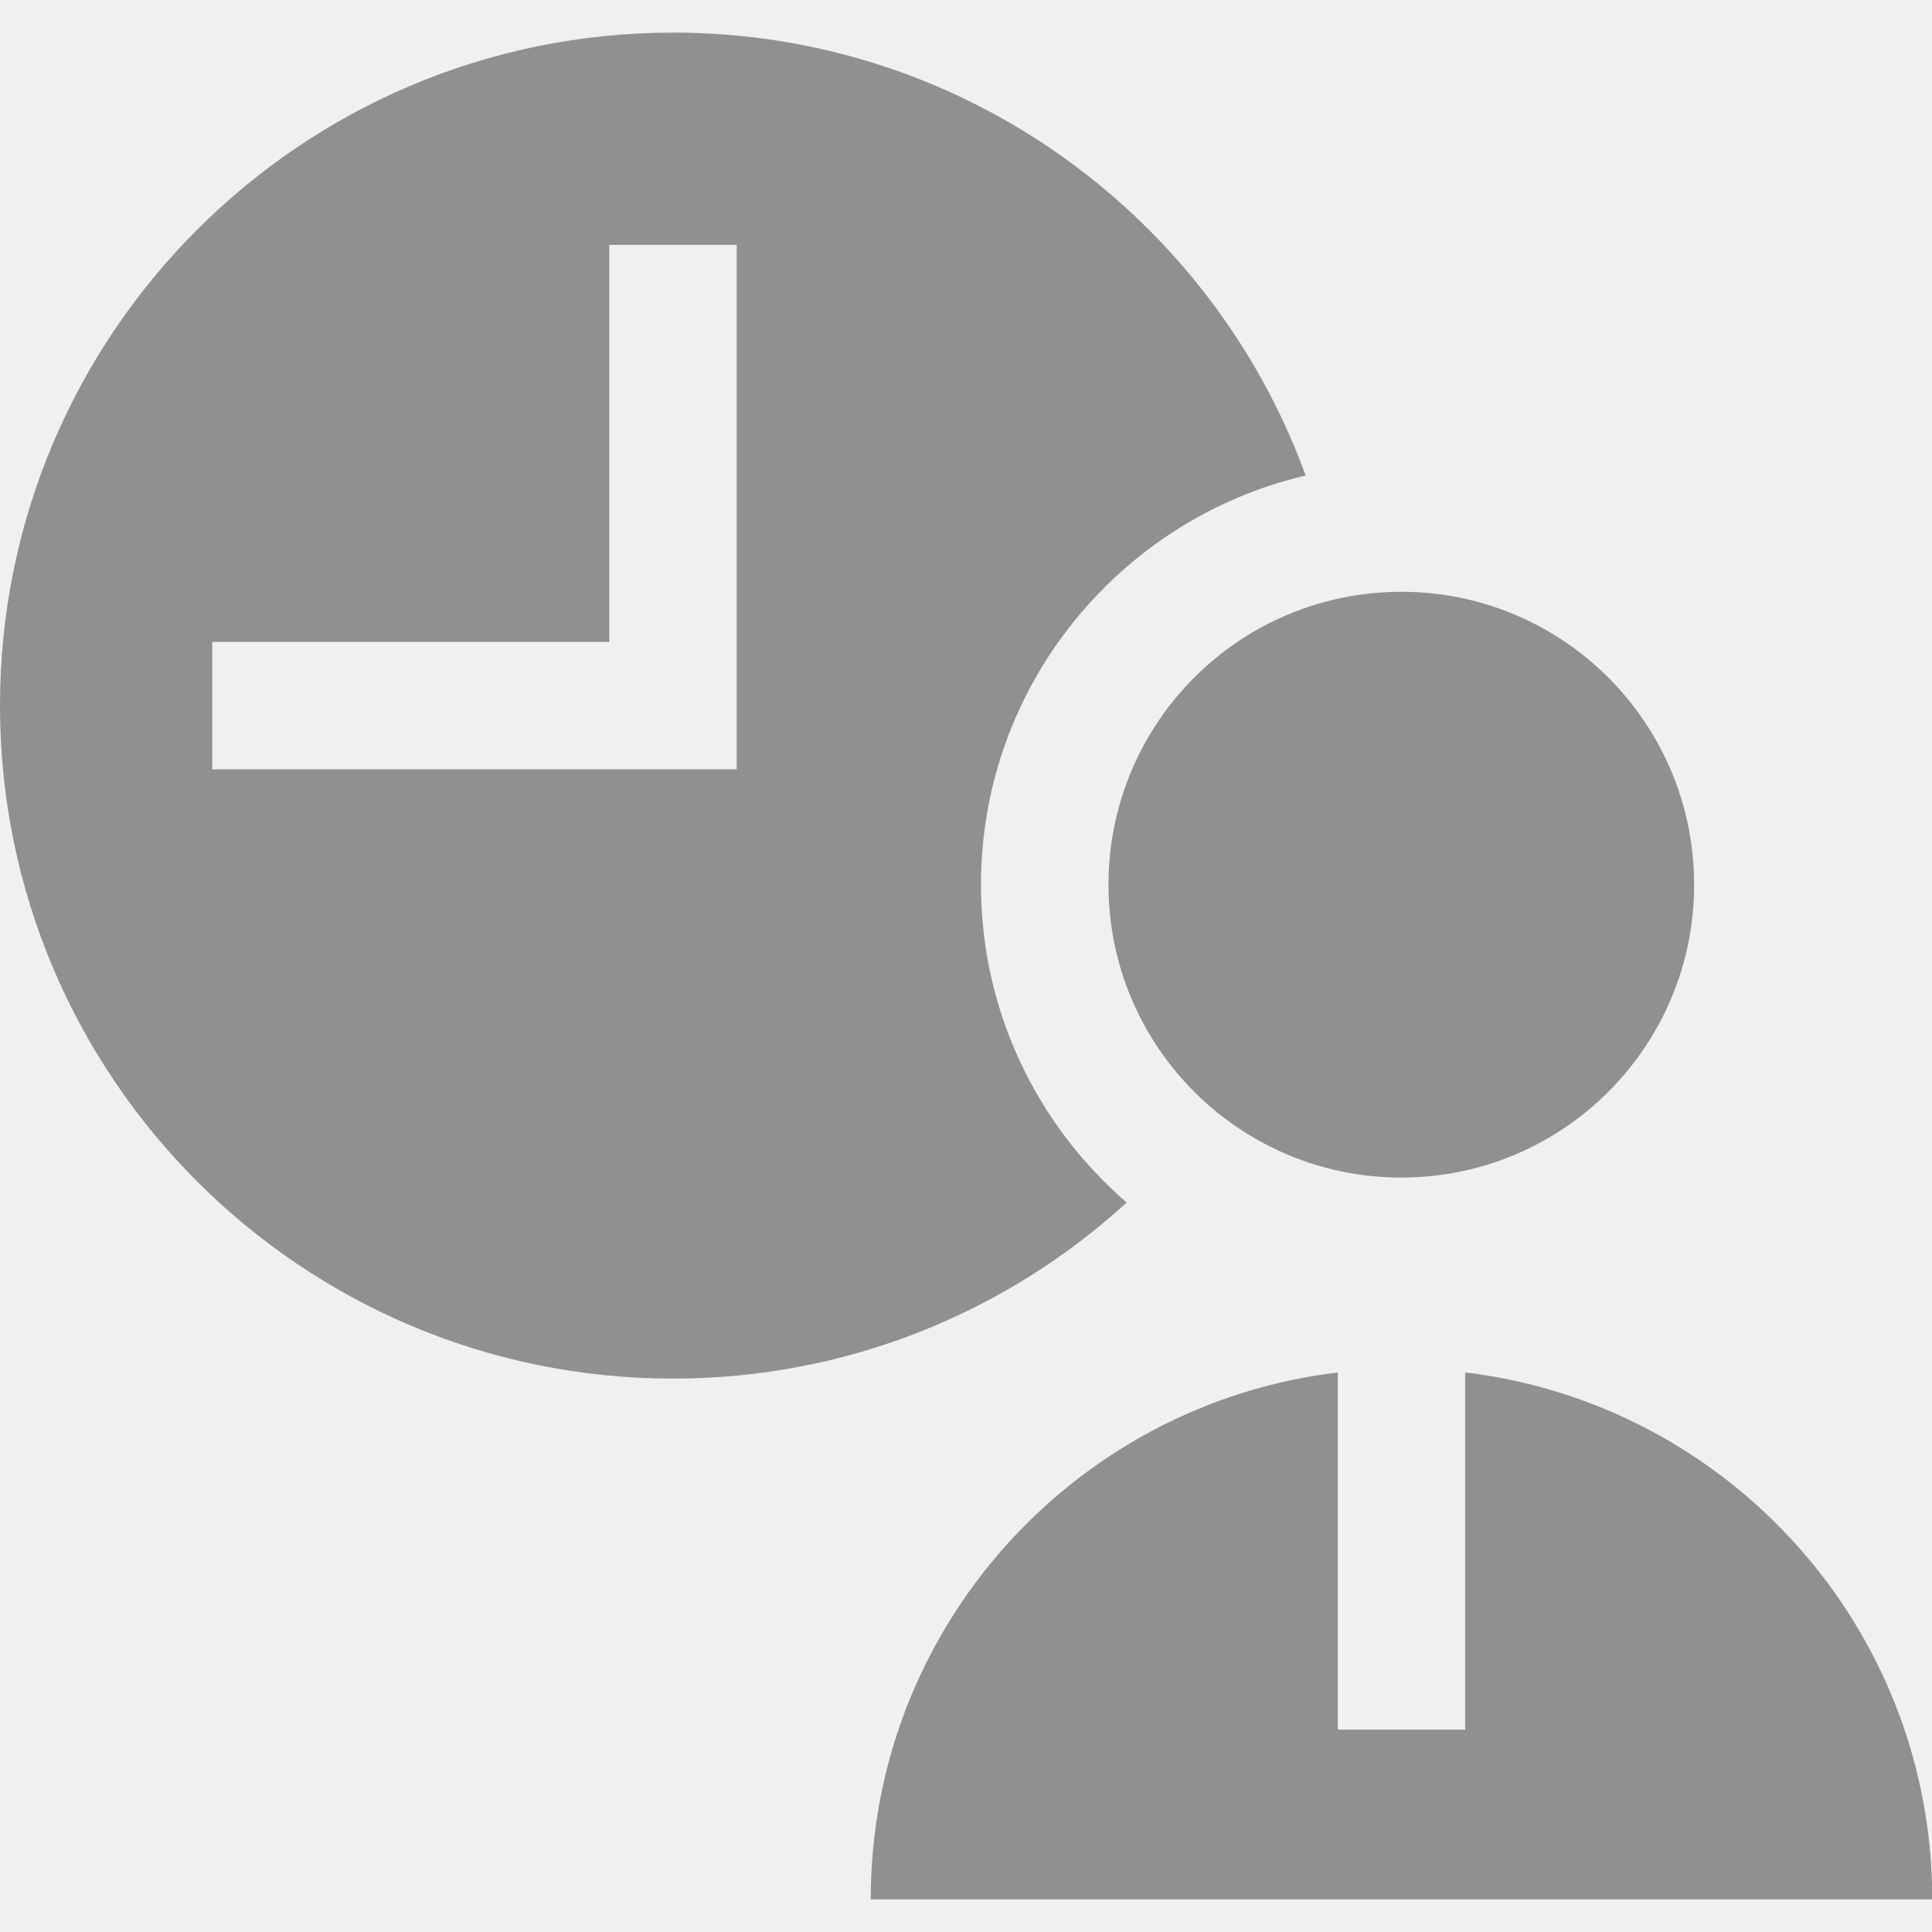
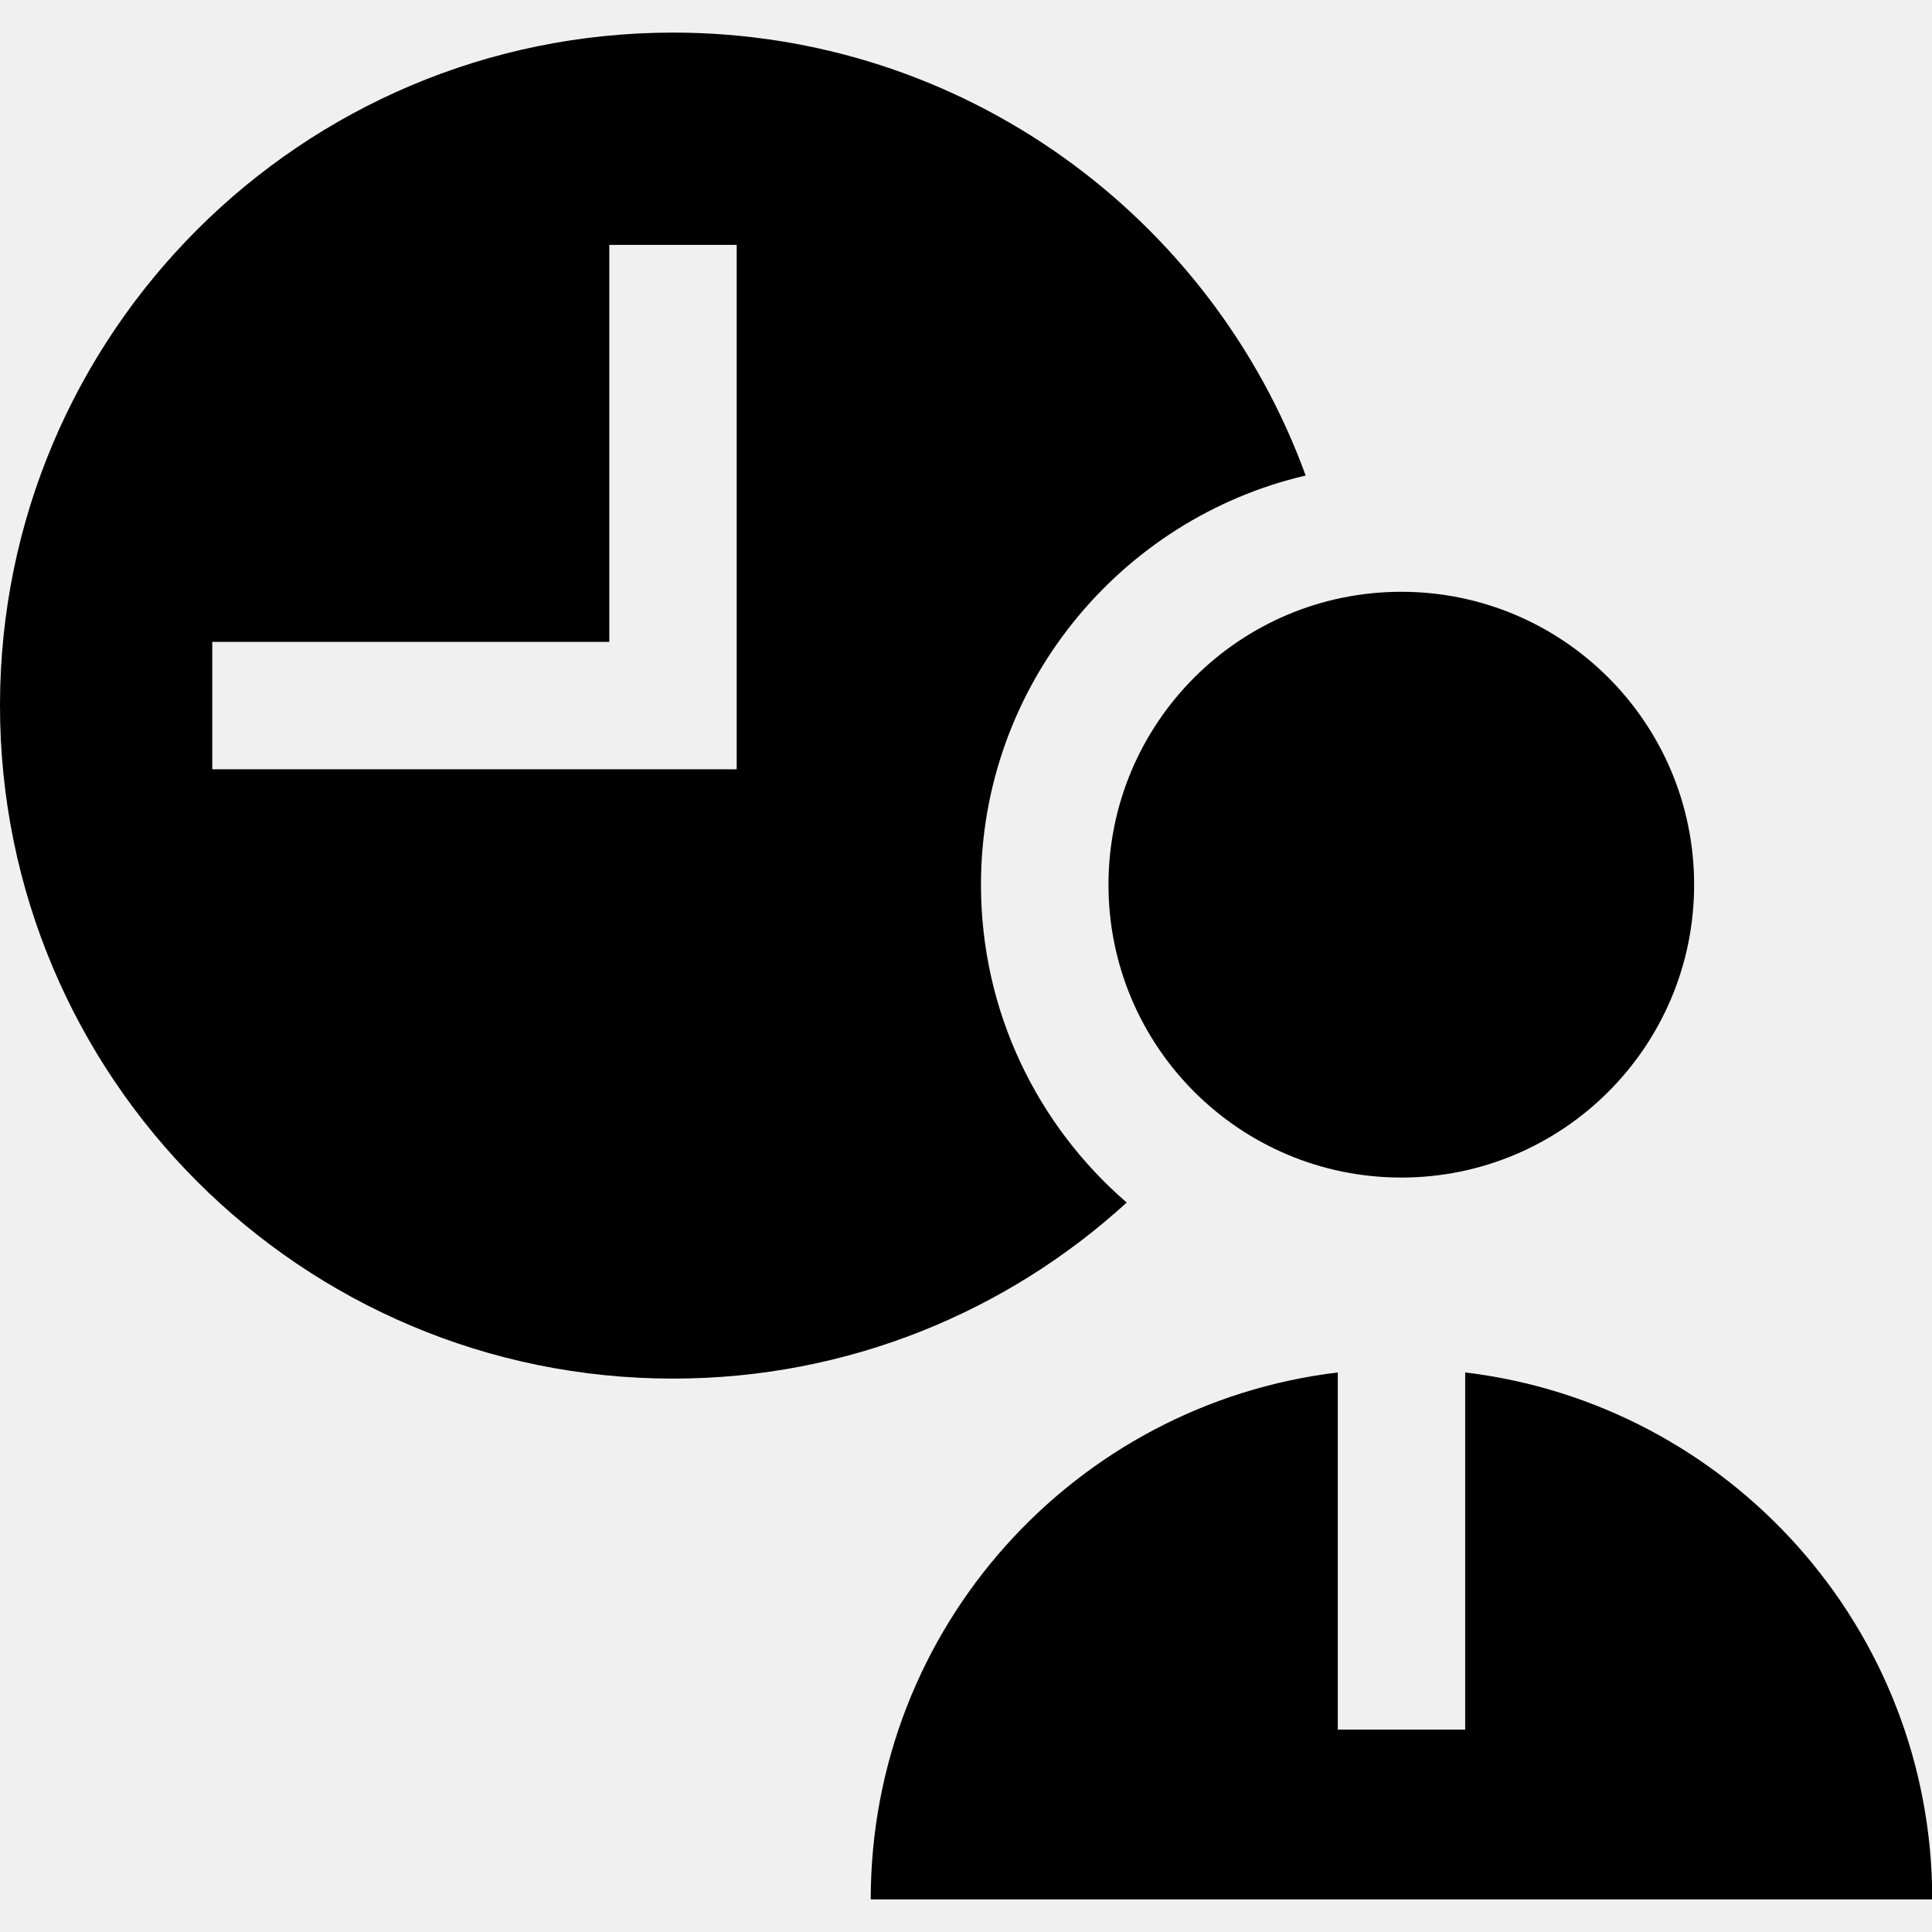
<svg xmlns="http://www.w3.org/2000/svg" width="16" height="16" viewBox="0 0 16 16" fill="none">
  <g clip-path="url(#clip0_2098_23966)">
-     <path d="M8.124 7.327C8.124 5.68 9.274 4.297 10.813 3.938C10.034 1.798 7.982 0.27 5.574 0.27C2.495 0.27 0 2.765 0 5.843C0 8.921 2.495 11.417 5.574 11.417C7.021 11.417 8.34 10.864 9.331 9.959C8.592 9.321 8.124 8.377 8.124 7.327ZM6.101 6.371H1.758V5.316H5.046V2.028H6.101V6.371Z" fill="#909090" />
-     <path d="M12.134 11.366V14.324H11.079V11.366C8.9 11.627 7.211 13.481 7.211 15.73H16.002C16.002 13.481 14.313 11.627 12.134 11.366Z" fill="#909090" />
-     <path d="M11.605 9.752C12.944 9.752 14.03 8.666 14.03 7.327C14.03 5.987 12.944 4.901 11.605 4.901C10.265 4.901 9.18 5.987 9.18 7.327C9.18 8.666 10.265 9.752 11.605 9.752Z" fill="#909090" />
+     <path d="M8.124 7.327C8.124 5.68 9.274 4.297 10.813 3.938C10.034 1.798 7.982 0.27 5.574 0.27C2.495 0.27 0 2.765 0 5.843C0 8.921 2.495 11.417 5.574 11.417C7.021 11.417 8.34 10.864 9.331 9.959C8.592 9.321 8.124 8.377 8.124 7.327ZM6.101 6.371H1.758V5.316H5.046V2.028H6.101V6.371Z" fill="currentColor" />
+     <path d="M12.134 11.366V14.324H11.079V11.366C8.9 11.627 7.211 13.481 7.211 15.73H16.002C16.002 13.481 14.313 11.627 12.134 11.366Z" fill="currentColor" />
+     <path d="M11.605 9.752C12.944 9.752 14.03 8.666 14.03 7.327C14.03 5.987 12.944 4.901 11.605 4.901C10.265 4.901 9.18 5.987 9.18 7.327C9.18 8.666 10.265 9.752 11.605 9.752Z" fill="currentColor" />
  </g>
  <defs>
    <clipPath id="clip0_2098_23966">
-       <rect width="16" height="16" fill="white" />
+       <rect width="16" height="16" fill="currentColor" />
    </clipPath>
  </defs>
</svg>
